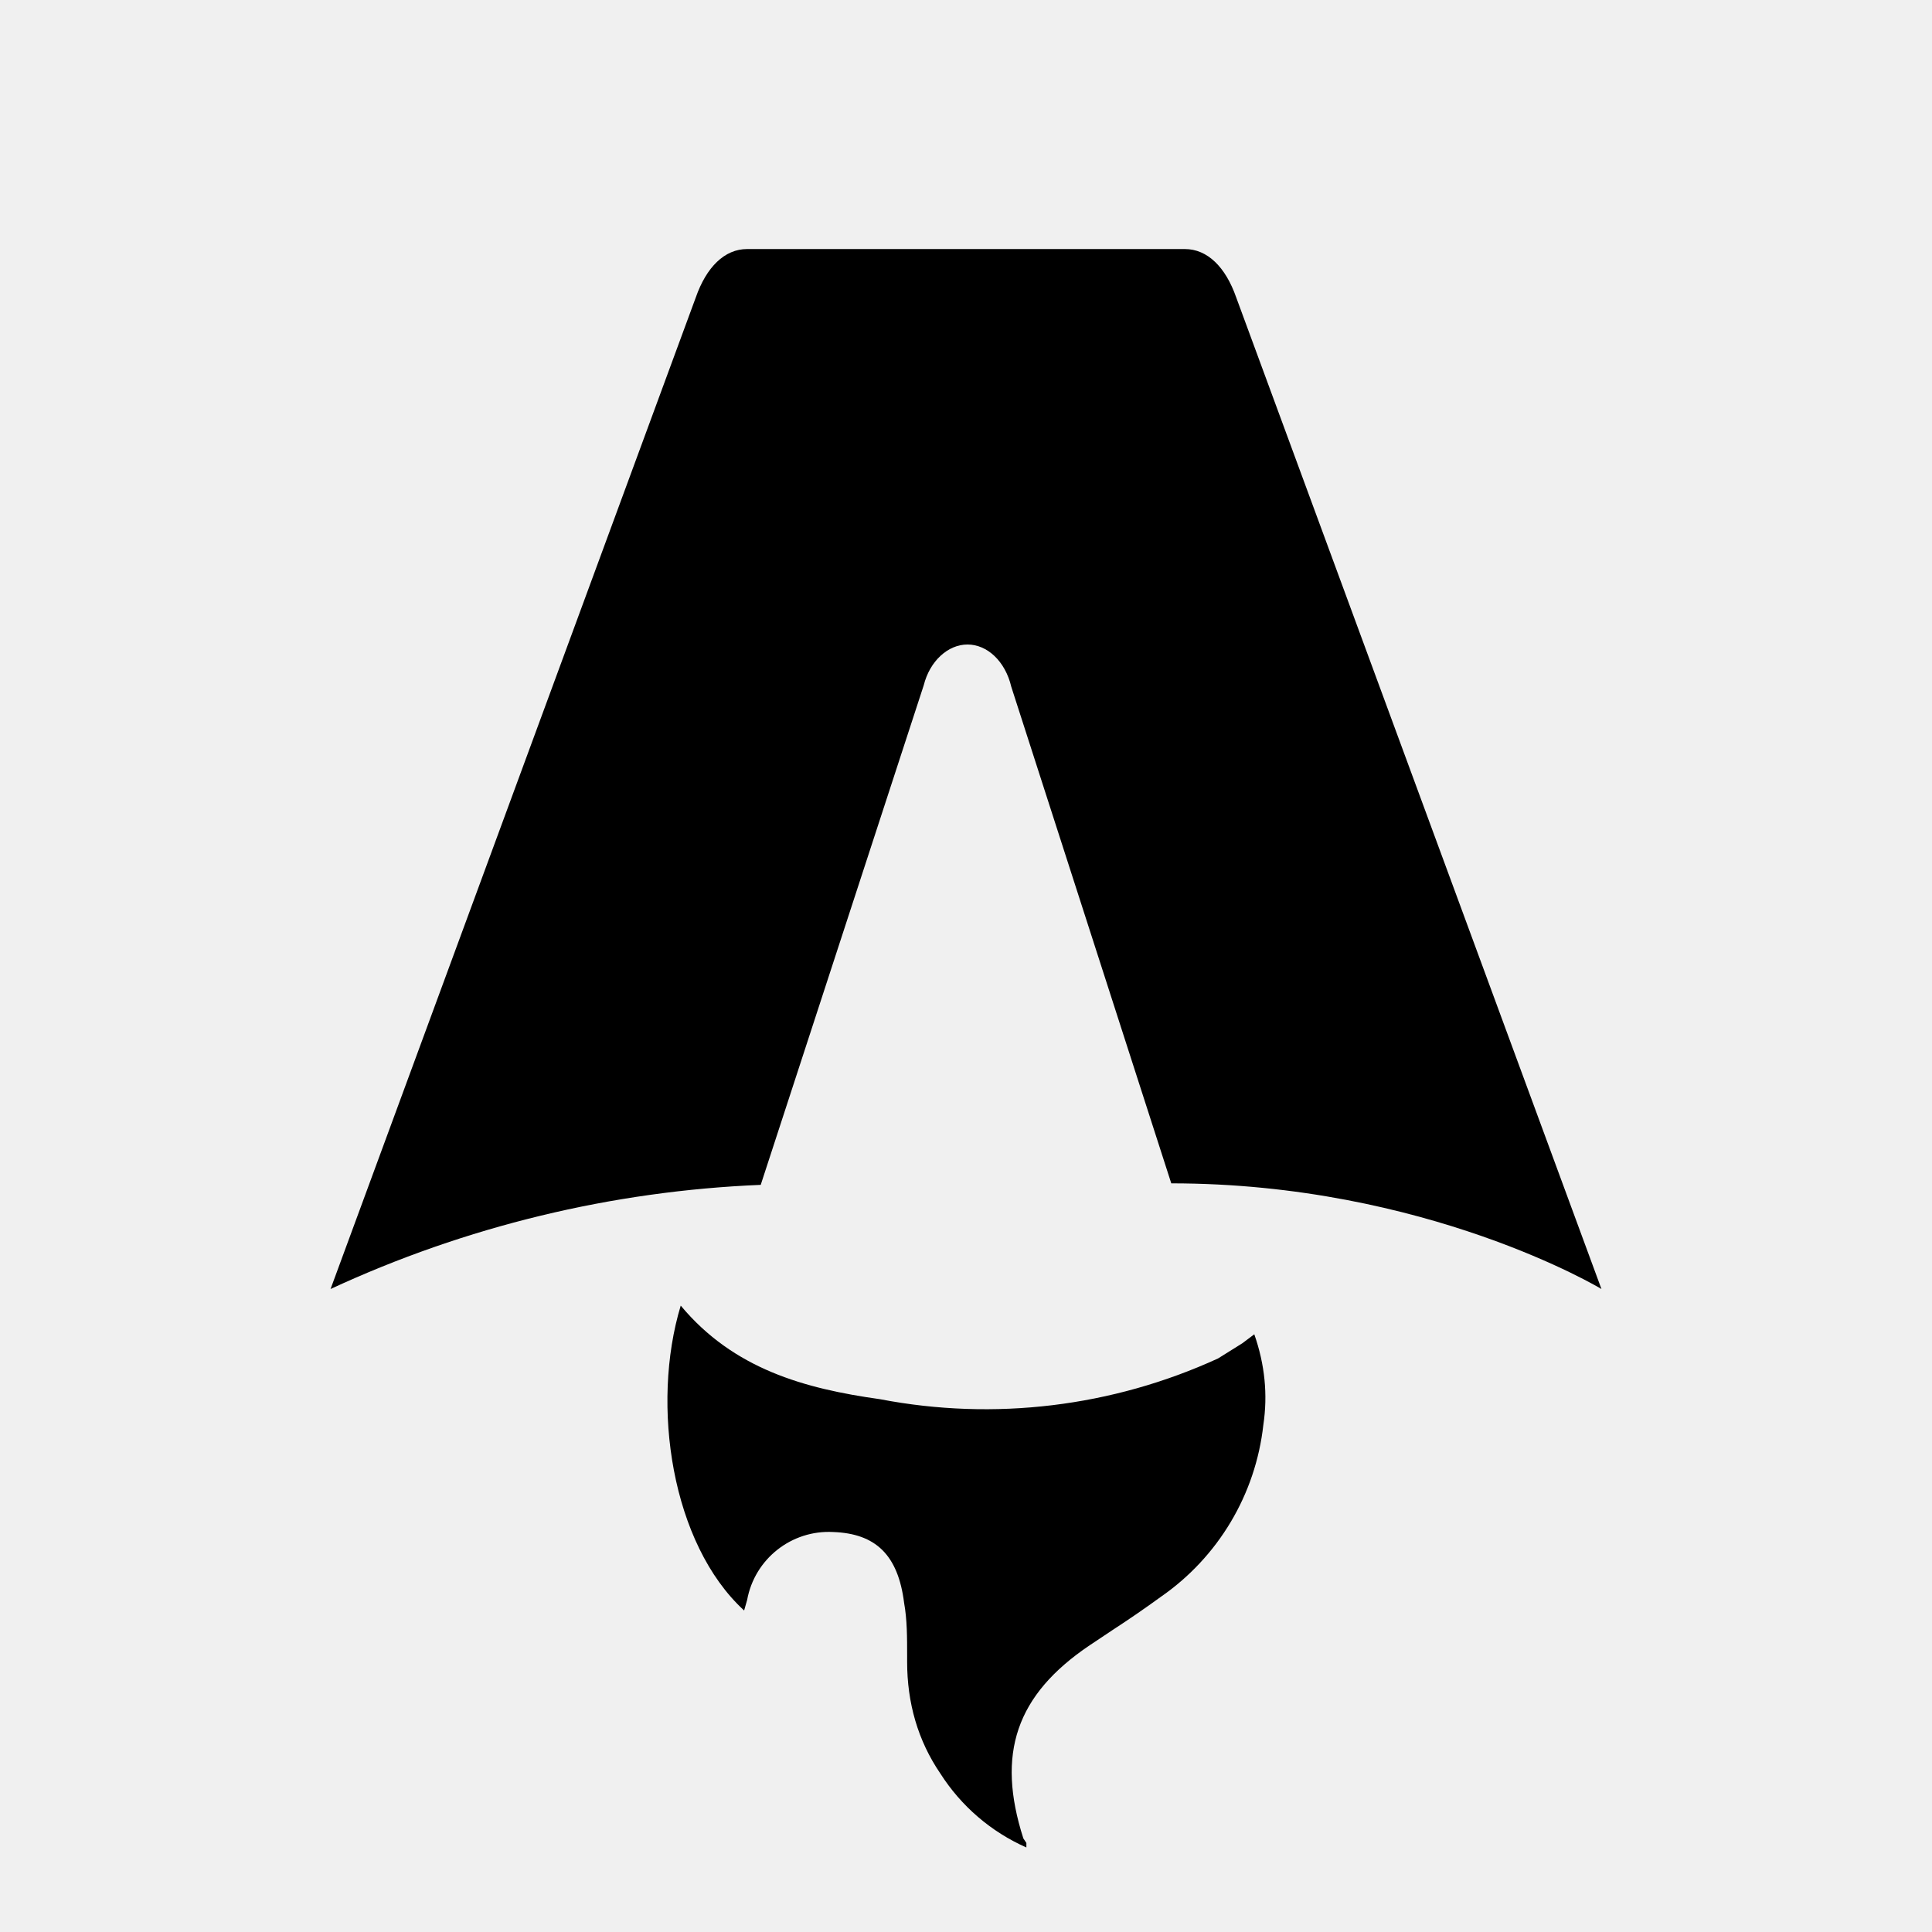
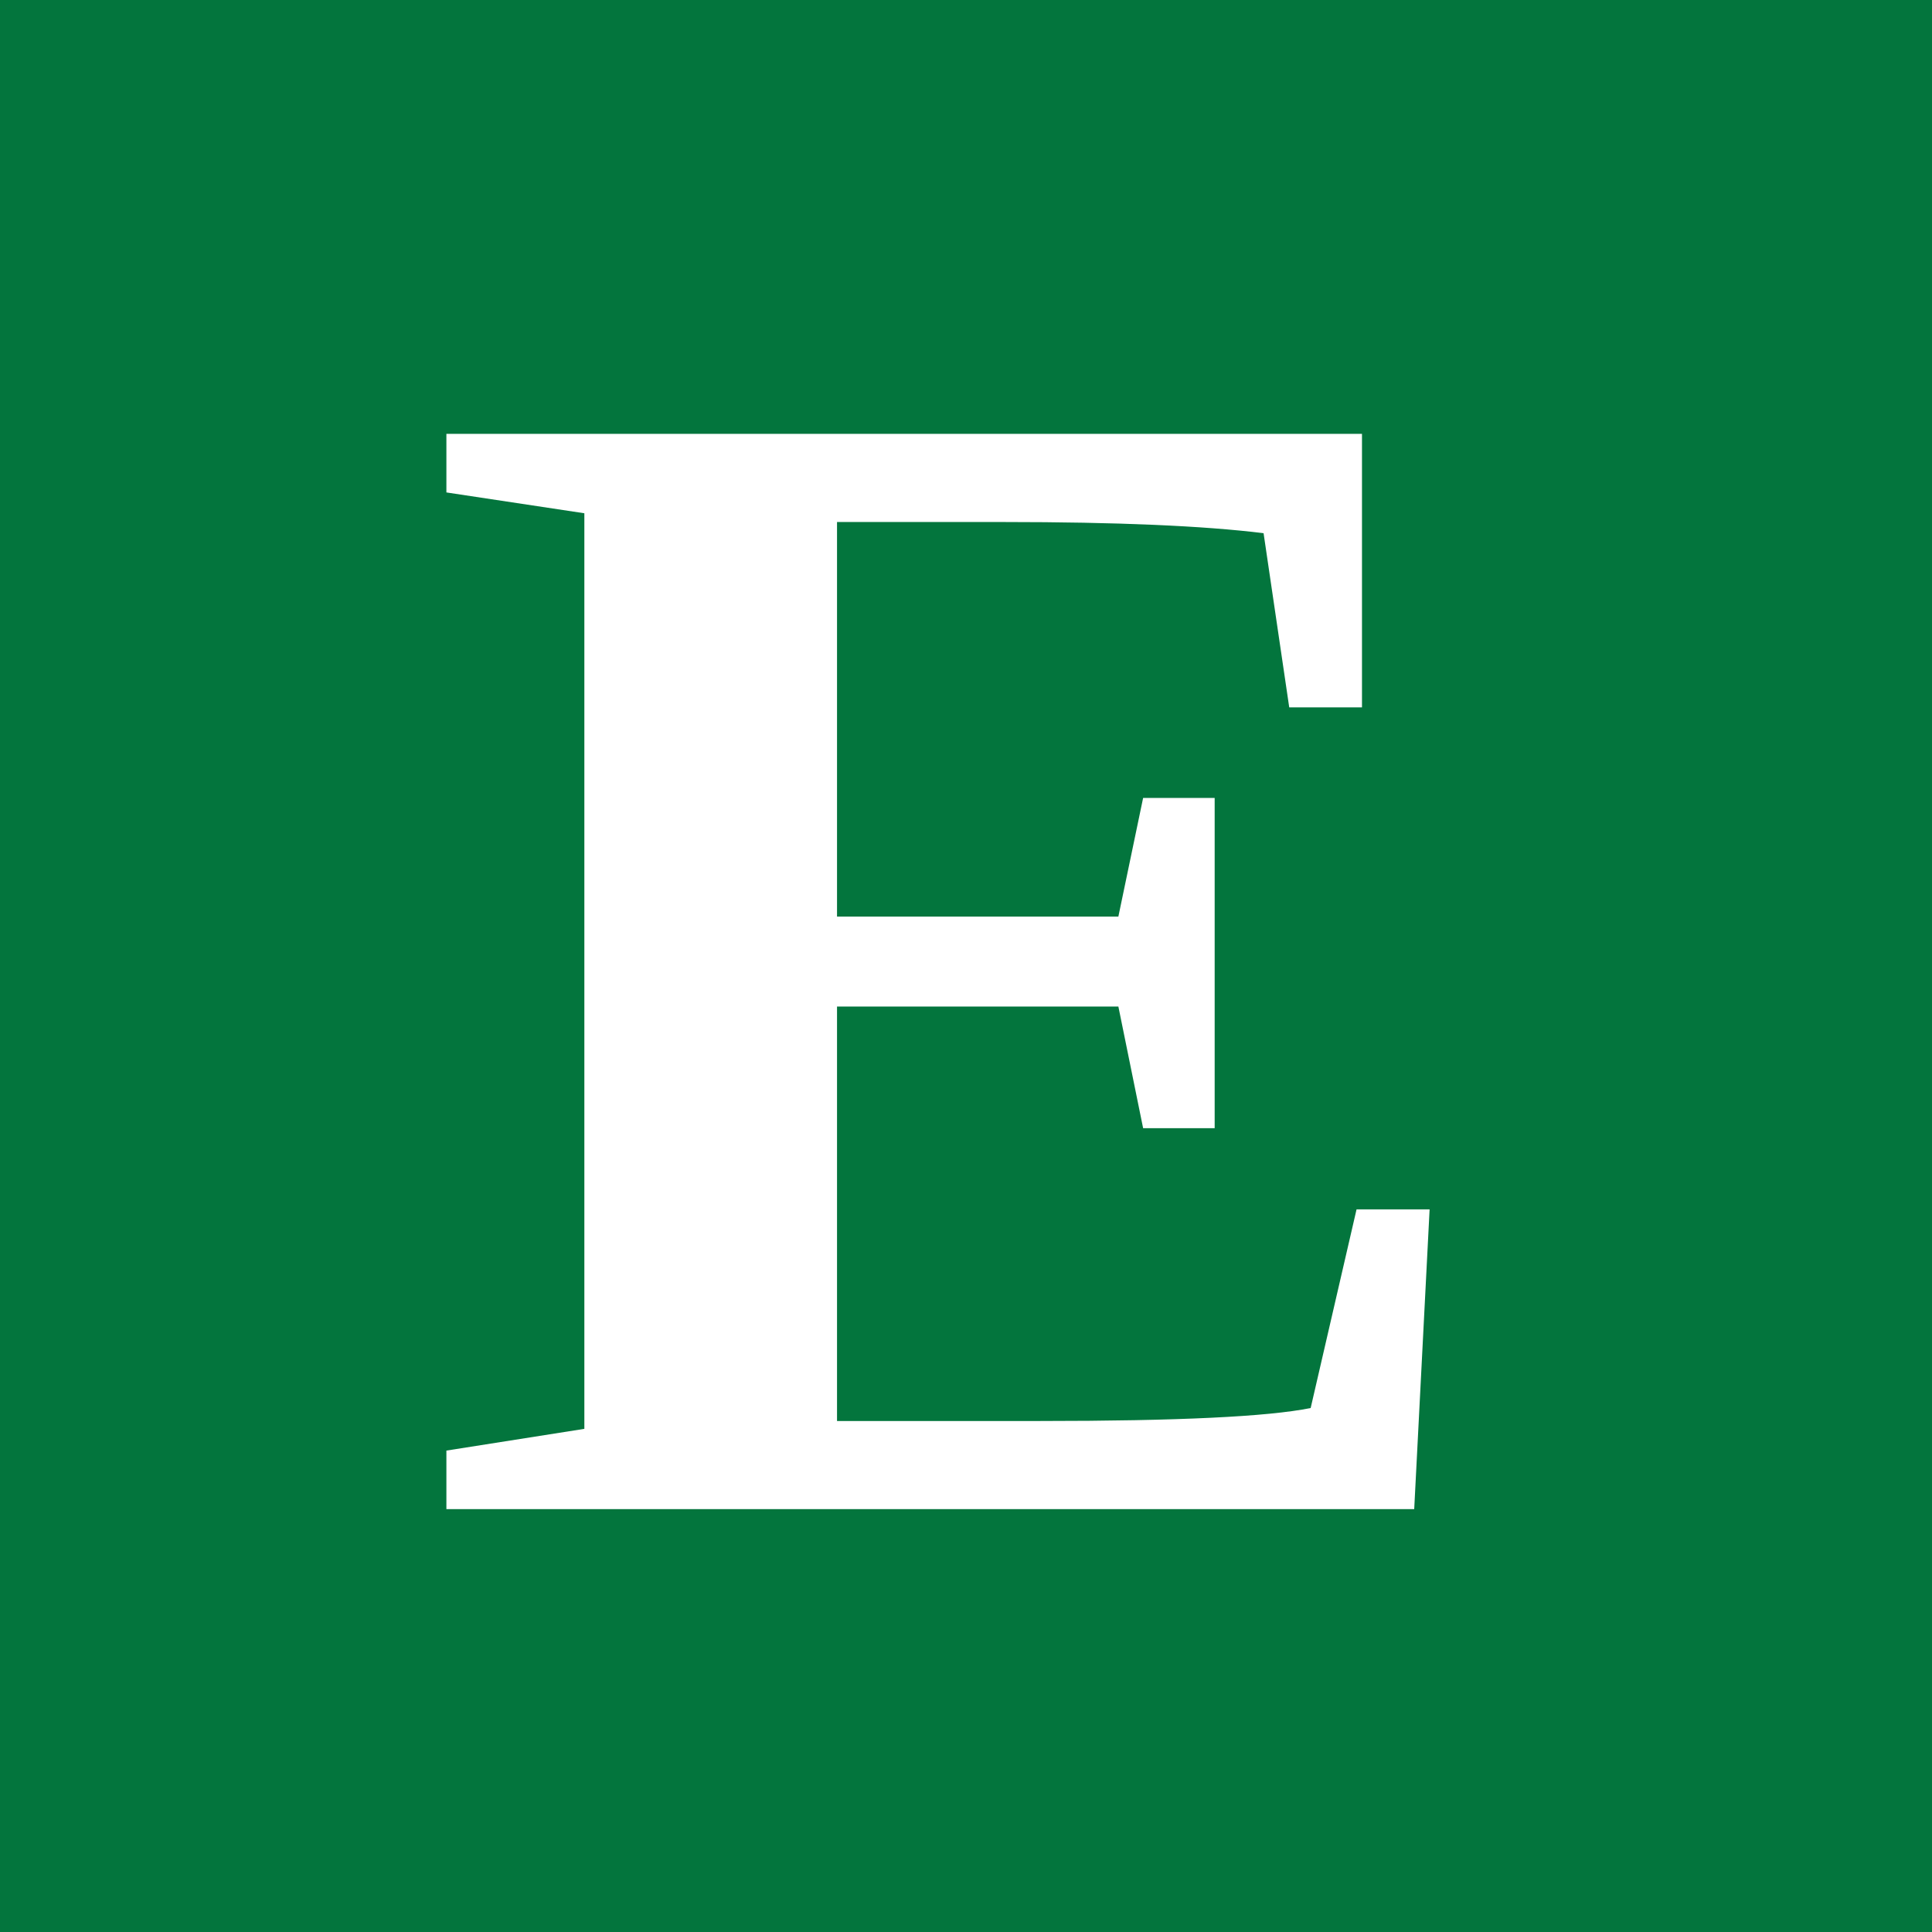
- <svg xmlns="http://www.w3.org/2000/svg" fill="none" viewBox="0 0 128 128">
-   <path d="M50.4 78.5a75.1 75.1 0 0 0-28.5 6.9l24.2-65.7c.7-2 1.9-3.2 3.4-3.2h29c1.5 0 2.7 1.2 3.4 3.2l24.2 65.7s-11.6-7-28.5-7L67 45.5c-.4-1.7-1.6-2.8-2.9-2.8-1.3 0-2.5 1.1-2.9 2.7L50.4 78.5Zm-1.1 28.2Zm-4.2-20.2c-2 6.6-.6 15.8 4.2 20.2a17.5 17.5 0 0 1 .2-.7 5.5 5.5 0 0 1 5.7-4.5c2.8.1 4.3 1.5 4.7 4.7.2 1.1.2 2.3.2 3.5v.4c0 2.7.7 5.2 2.2 7.4a13 13 0 0 0 5.7 4.9v-.3l-.2-.3c-1.8-5.6-.5-9.5 4.4-12.8l1.5-1a73 73 0 0 0 3.2-2.2 16 16 0 0 0 6.8-11.4c.3-2 .1-4-.6-6l-.8.6-1.6 1a37 37 0 0 1-22.4 2.7c-5-.7-9.7-2-13.2-6.2Z" />
-   <style>
-         path { fill: #000; }
-         @media (prefers-color-scheme: dark) {
-             path { fill: #FFF; }
-         }
-     </style>
+ <svg xmlns="http://www.w3.org/2000/svg" viewBox="0 0 100 100">
+   <rect width="100" height="100" fill="#03753D" />
+   <text x="50%" y="54%" dominant-baseline="middle" text-anchor="middle" font-family="'Lora', 'Playfair Display', 'Times New Roman', serif" font-weight="900" font-size="85" fill="#FFFFFF">E</text>
</svg>
